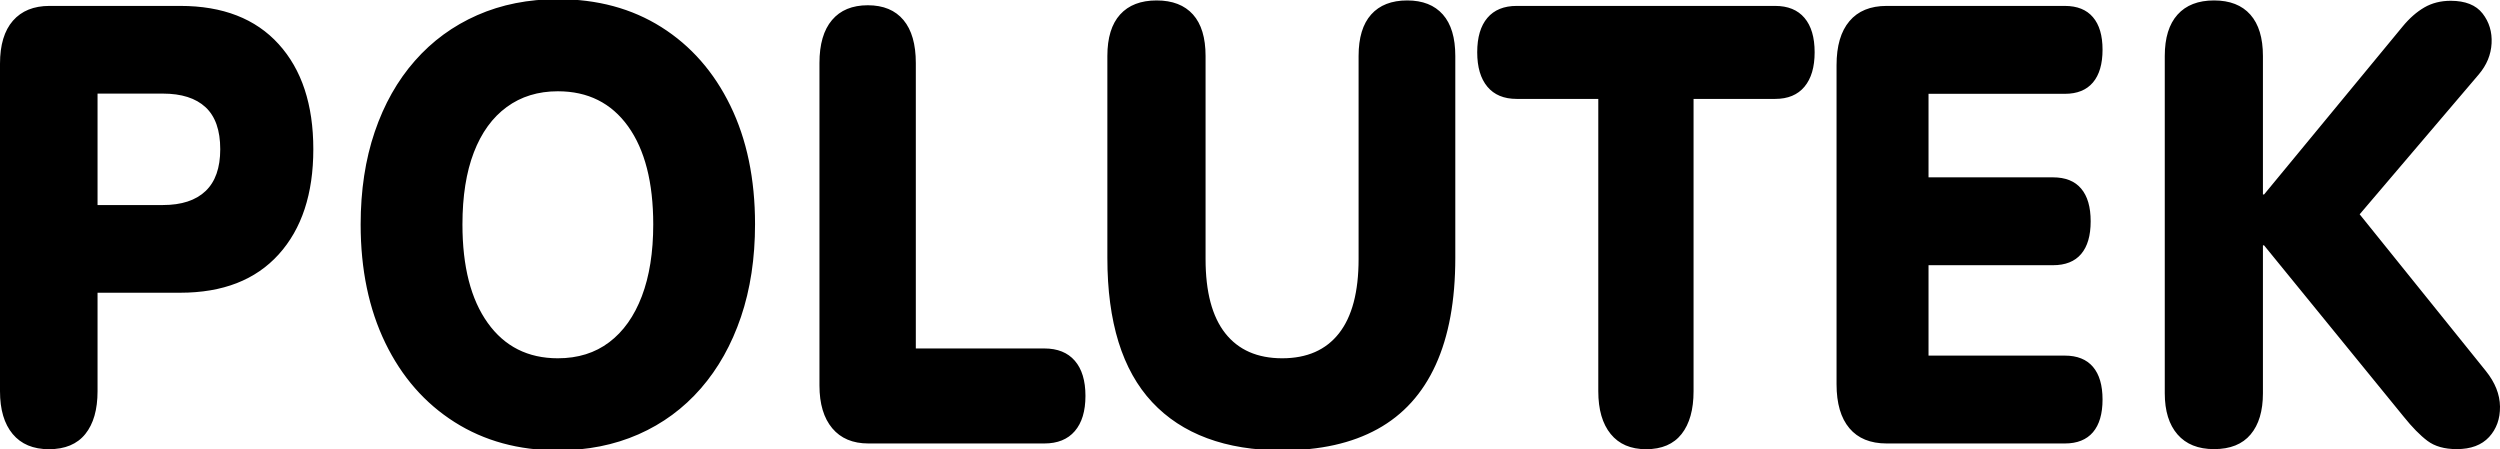
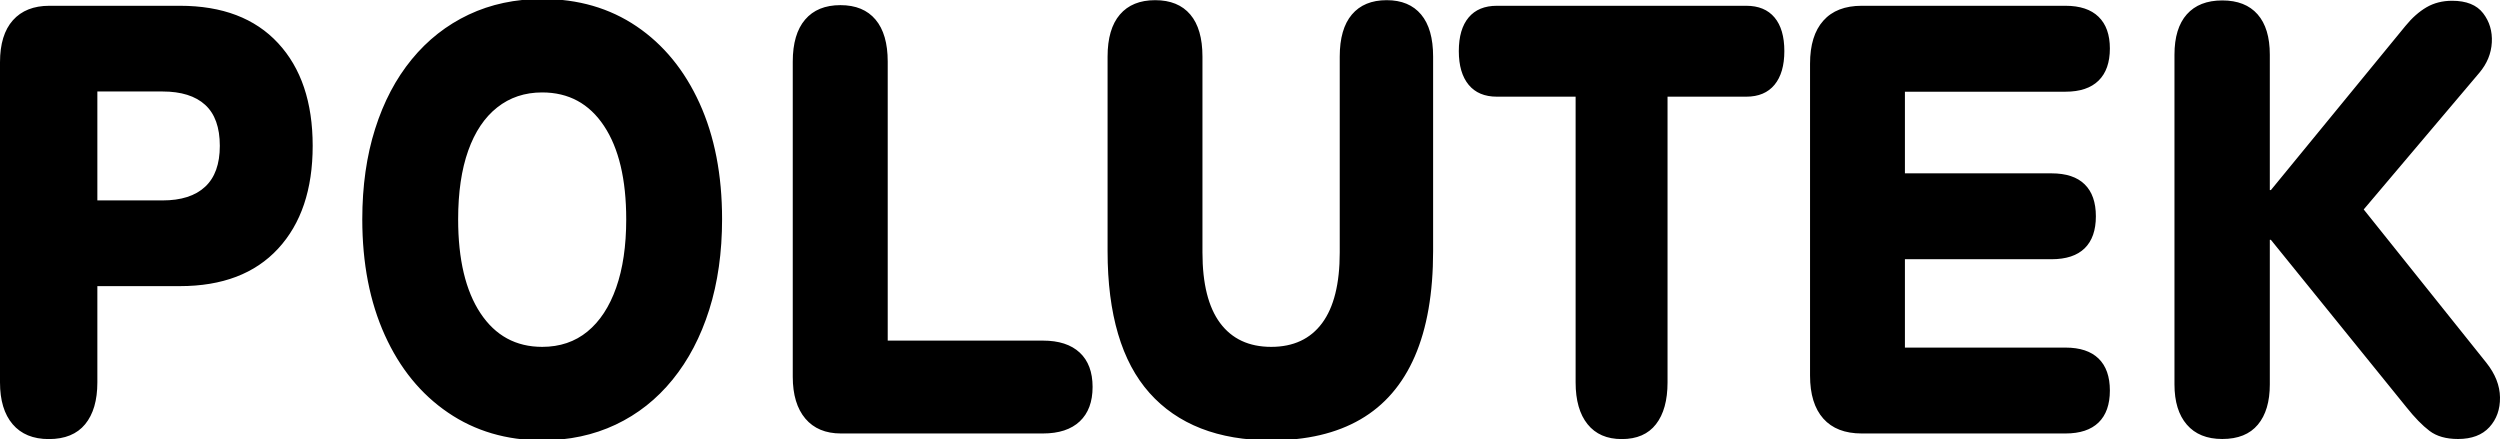
- <svg xmlns="http://www.w3.org/2000/svg" viewBox="0 -1.2 570.5 102.4" role="img" aria-label="POLUTEK.COM">
-   <path fill="currentColor" d="M11.17 101.31Q5.78 101.31 2.89 97.84Q0 94.37 0 88.08V13.34Q0 6.91 2.95 3.53Q5.91 0.15 11.29 0.15H41.14Q55.68 0.15 63.59 8.87Q71.5 17.58 71.5 32.85Q71.5 48.12 63.59 56.86Q55.68 65.6 41.14 65.6H22.26V88.08Q22.26 94.37 19.47 97.84Q16.68 101.31 11.17 101.31ZM22.26 45.59H37.17Q43.56 45.59 46.91 42.4Q50.26 39.22 50.26 32.85Q50.26 26.39 46.91 23.27Q43.56 20.16 37.17 20.16H22.26ZM127.3 101.57Q113.9 101.57 103.73 95.12Q93.56 88.67 87.93 77.06Q82.3 65.44 82.3 50.02Q82.3 38.35 85.51 28.9Q88.72 19.44 94.67 12.68Q100.62 5.91 108.91 2.26Q117.21 -1.39 127.3 -1.39Q140.82 -1.39 150.93 4.99Q161.04 11.37 166.67 22.92Q172.3 34.47 172.3 49.96Q172.3 61.63 169.09 71.12Q165.88 80.6 159.93 87.44Q153.98 94.27 145.69 97.92Q137.39 101.57 127.3 101.57ZM127.3 80.56Q134.18 80.56 139.02 76.9Q143.86 73.25 146.47 66.4Q149.07 59.55 149.07 50.02Q149.07 35.64 143.33 27.63Q137.58 19.63 127.3 19.63Q120.54 19.63 115.64 23.22Q110.74 26.8 108.13 33.58Q105.53 40.35 105.53 50.02Q105.53 64.43 111.3 72.49Q117.07 80.56 127.3 80.56ZM198.16 100Q192.83 100 189.92 96.53Q187 93.05 187 86.76V13.18Q187 6.75 189.86 3.38Q192.71 0 198.04 0Q203.36 0 206.18 3.38Q208.99 6.75 208.99 13.18V78.32H238.31Q242.85 78.32 245.27 81.12Q247.7 83.92 247.7 89.14Q247.7 94.36 245.27 97.18Q242.85 100 238.31 100ZM292.6 101.57Q282.9 101.57 275.46 98.8Q268.03 96.04 262.92 90.57Q257.81 85.1 255.25 76.86Q252.7 68.61 252.7 57.66V11.57Q252.7 5.32 255.61 2.11Q258.52 -1.1 263.94 -1.1Q269.36 -1.1 272.24 2.11Q275.11 5.32 275.11 11.57V57.92Q275.11 69.16 279.61 74.86Q284.11 80.56 292.6 80.56Q301.09 80.56 305.56 74.86Q310.03 69.16 310.03 57.92V11.57Q310.03 5.32 312.9 2.11Q315.77 -1.1 321.13 -1.1Q326.42 -1.1 329.26 2.11Q332.1 5.32 332.1 11.57V57.66Q332.1 72.25 327.63 82.05Q323.17 91.85 314.36 96.71Q305.55 101.57 292.6 101.57ZM375.64 101.31Q370.38 101.31 367.56 97.84Q364.73 94.37 364.73 88.08V21.37H346.11Q341.74 21.37 339.42 18.59Q337.1 15.81 337.1 10.73Q337.1 5.61 339.42 2.88Q341.74 0.15 346.11 0.15H405.09Q409.46 0.15 411.78 2.88Q414.1 5.61 414.1 10.73Q414.1 15.81 411.78 18.59Q409.46 21.37 405.09 21.37H386.47V88.08Q386.47 94.37 383.74 97.84Q381.01 101.31 375.64 101.31ZM430.53 100Q424.97 100 422.04 96.53Q419.1 93.05 419.1 86.48V13.67Q419.1 7.1 422.04 3.63Q424.97 0.15 430.53 0.15H471.2Q475.42 0.15 477.61 2.72Q479.8 5.28 479.8 10.13Q479.8 15.03 477.61 17.62Q475.42 20.21 471.2 20.21H440.09V39.27H468.49Q472.75 39.27 474.92 41.84Q477.09 44.4 477.09 49.3Q477.09 54.2 474.92 56.76Q472.75 59.32 468.49 59.32H440.09V79.95H471.2Q475.42 79.95 477.61 82.51Q479.8 85.08 479.8 89.97Q479.8 94.87 477.61 97.44Q475.42 100 471.2 100ZM505.24 101.29Q499.82 101.29 496.91 97.94Q494 94.6 494 88.55V11.57Q494 5.38 496.91 2.14Q499.82 -1.1 505.24 -1.1Q510.66 -1.1 513.53 2.14Q516.4 5.38 516.4 11.57V43.18H516.66L548.28 4.85Q550.6 2.03 553.23 0.5Q555.86 -1.02 559.25 -1.02Q564.27 -1.02 566.53 1.89Q568.79 4.8 568.58 8.7Q568.37 12.59 565.65 15.79L534.17 52.76L534.22 42.42L567.28 83.47Q570.44 87.41 570.5 91.58Q570.55 95.76 568.01 98.53Q565.46 101.29 560.63 101.29Q556.45 101.29 553.94 99.4Q551.43 97.51 548.52 93.88L516.66 54.79H516.4V88.55Q516.4 94.6 513.59 97.94Q510.79 101.29 505.24 101.29Z" />
+ <svg xmlns="http://www.w3.org/2000/svg" viewBox="0 -1.2 583.66 102.4" role="img" aria-label="POLUTEK.COM">
+   <path fill="currentColor" d="M11.4 101.31Q5.91 101.31 2.95 97.84Q0 94.37 0 88.08V13.34Q0 6.91 3.01 3.53Q6.03 0.15 11.53 0.15H42Q56.84 0.15 64.92 8.87Q73 17.58 73 32.85Q73 48.12 64.92 56.86Q56.84 65.6 42 65.6H22.73V88.08Q22.73 94.37 19.88 97.84Q17.03 101.31 11.4 101.31ZM22.73 45.59H37.95Q44.47 45.59 47.89 42.4Q51.32 39.22 51.32 32.85Q51.32 26.39 47.89 23.27Q44.47 20.16 37.95 20.16H22.73ZM126.58 101.6Q114.09 101.6 104.6 95.13Q95.1 88.67 89.84 77.04Q84.58 65.4 84.58 50.01Q84.58 38.34 87.58 28.88Q90.58 19.41 96.14 12.64Q101.69 5.87 109.43 2.21Q117.18 -1.44 126.58 -1.44Q139.18 -1.44 148.62 4.95Q158.06 11.34 163.32 22.9Q168.58 34.47 168.58 49.95Q168.58 61.62 165.58 71.11Q162.58 80.6 157.02 87.44Q151.47 94.28 143.73 97.94Q135.98 101.6 126.58 101.6ZM126.58 79.78Q132.78 79.78 137.14 76.21Q141.5 72.64 143.85 65.97Q146.2 59.3 146.2 50.01Q146.2 36 141.01 28.19Q135.83 20.38 126.58 20.38Q120.5 20.38 116.08 23.88Q111.66 27.37 109.31 33.97Q106.96 40.58 106.96 50.01Q106.96 64.06 112.17 71.92Q117.38 79.78 126.58 79.78ZM196.33 100Q190.96 100 188.02 96.53Q185.08 93.05 185.08 86.76V13.18Q185.08 6.75 187.96 3.38Q190.84 0 196.21 0Q201.57 0 204.41 3.38Q207.25 6.75 207.25 13.18V78.32H243.48Q249.08 78.32 252.08 81.12Q255.08 83.92 255.08 89.14Q255.08 94.36 252.08 97.18Q249.08 100 243.48 100ZM296.78 101.6Q287.51 101.6 280.38 98.82Q273.26 96.03 268.37 90.54Q263.47 85.05 261.03 76.76Q258.58 68.47 258.58 57.44V12.02Q258.58 5.54 261.46 2.19Q264.33 -1.16 269.69 -1.16Q275.05 -1.16 277.89 2.19Q280.73 5.54 280.73 12.02V57.75Q280.73 68.68 284.86 74.23Q289 79.78 296.78 79.78Q304.56 79.78 308.67 74.23Q312.78 68.68 312.78 57.75V12.02Q312.78 5.54 315.62 2.19Q318.46 -1.16 323.74 -1.16Q328.98 -1.16 331.78 2.19Q334.58 5.54 334.58 12.02V57.44Q334.58 72.14 330.31 81.99Q326.03 91.84 317.6 96.72Q309.18 101.6 296.78 101.6ZM378.62 101.31Q373.43 101.31 370.64 97.84Q367.85 94.37 367.85 88.08V21.37H349.47Q345.16 21.37 342.87 18.59Q340.58 15.81 340.58 10.73Q340.58 5.61 342.87 2.88Q345.16 0.15 349.47 0.15H407.69Q412 0.15 414.29 2.88Q416.58 5.61 416.58 10.73Q416.58 15.81 414.29 18.59Q412 21.37 407.69 21.37H389.31V88.08Q389.31 94.37 386.61 97.84Q383.92 101.31 378.62 101.31ZM434.64 100Q428.77 100 425.68 96.53Q422.58 93.05 422.58 86.48V13.67Q422.58 7.1 425.68 3.63Q428.77 0.15 434.64 0.15H482.22Q487.3 0.15 489.94 2.72Q492.58 5.28 492.58 10.13Q492.58 15.03 489.94 17.62Q487.3 20.21 482.22 20.21H444.73V39.27H478.95Q484.09 39.27 486.7 41.84Q489.31 44.4 489.31 49.3Q489.31 54.2 486.7 56.76Q484.09 59.32 478.95 59.32H444.73V79.95H482.22Q487.3 79.95 489.94 82.51Q492.58 85.08 492.58 89.97Q492.58 94.87 489.94 97.44Q487.3 100 482.22 100ZM518.82 101.29Q513.44 101.29 510.55 97.94Q507.66 94.6 507.66 88.55V11.57Q507.66 5.38 510.55 2.14Q513.44 -1.1 518.82 -1.1Q524.21 -1.1 527.06 2.14Q529.92 5.38 529.92 11.57V43.18H530.17L561.59 4.85Q563.89 2.03 566.5 0.5Q569.12 -1.02 572.48 -1.02Q577.48 -1.02 579.72 1.89Q581.96 4.8 581.75 8.7Q581.54 12.59 578.84 15.79L547.56 52.76L547.62 42.42L580.46 83.47Q583.6 87.41 583.66 91.58Q583.71 95.76 581.18 98.53Q578.65 101.29 573.86 101.29Q569.7 101.29 567.21 99.4Q564.71 97.51 561.82 93.88L530.17 54.79H529.92V88.55Q529.92 94.6 527.13 97.94Q524.34 101.29 518.82 101.29Z" />
</svg>
